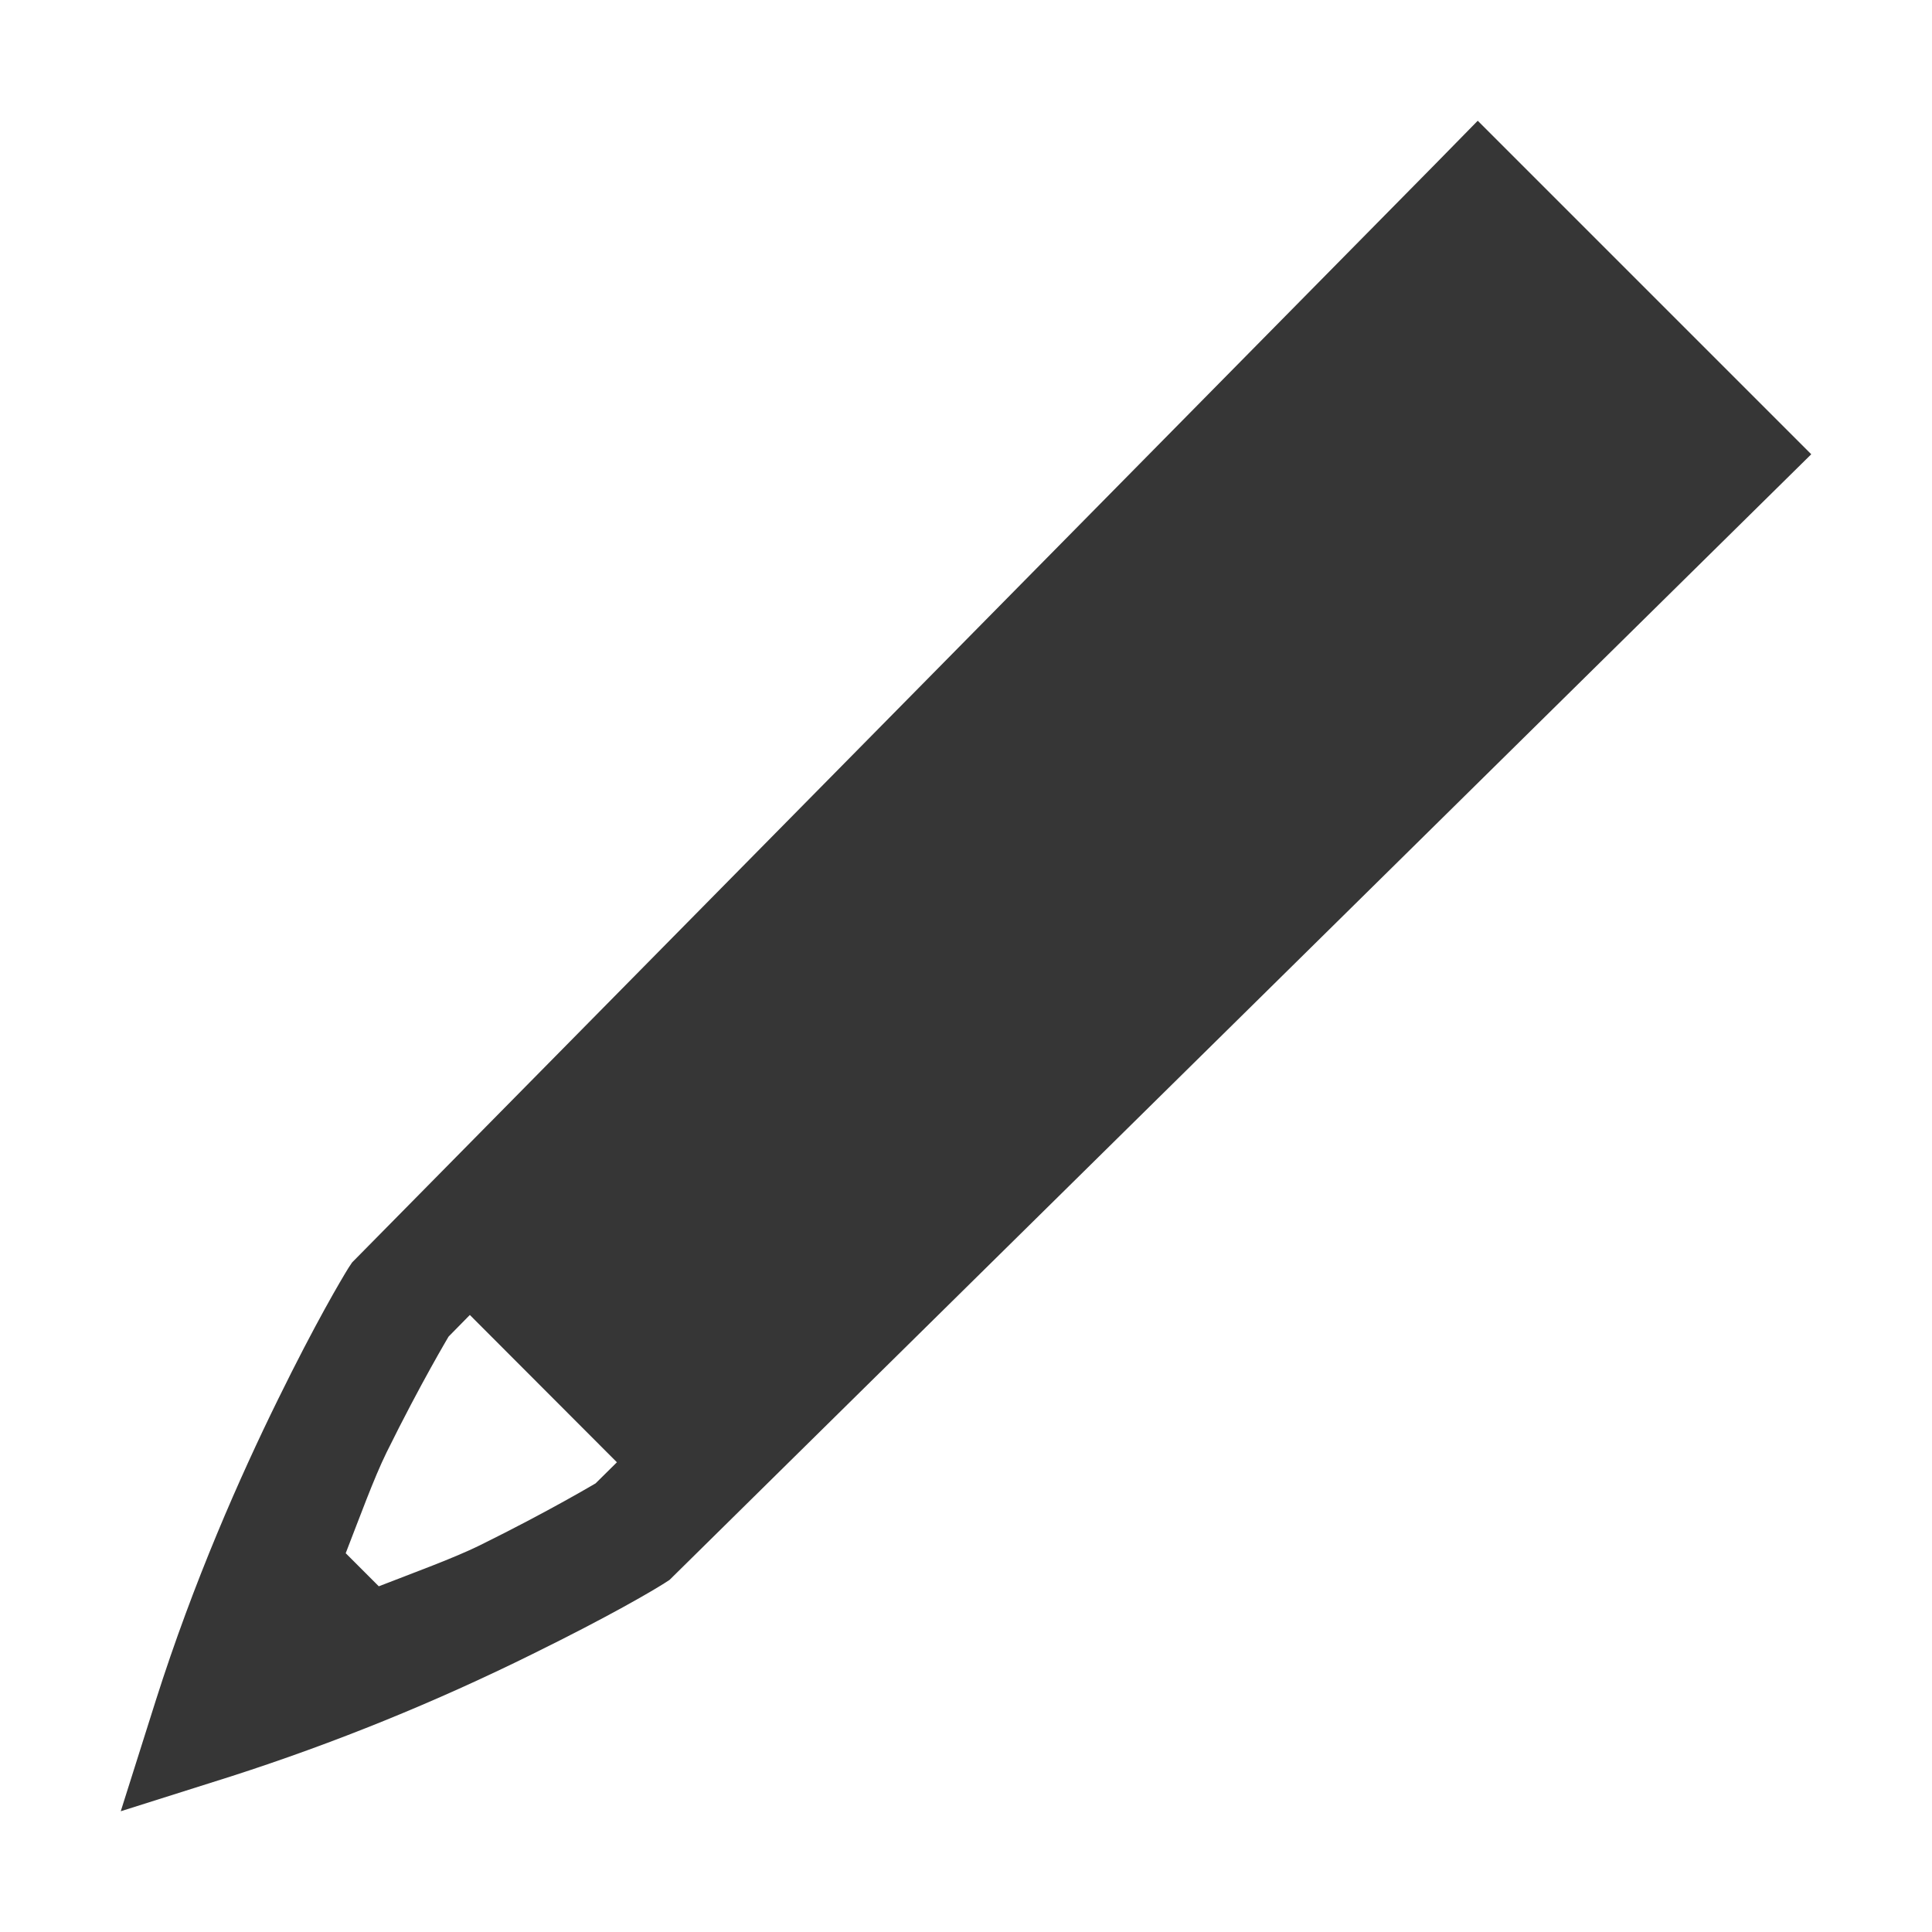
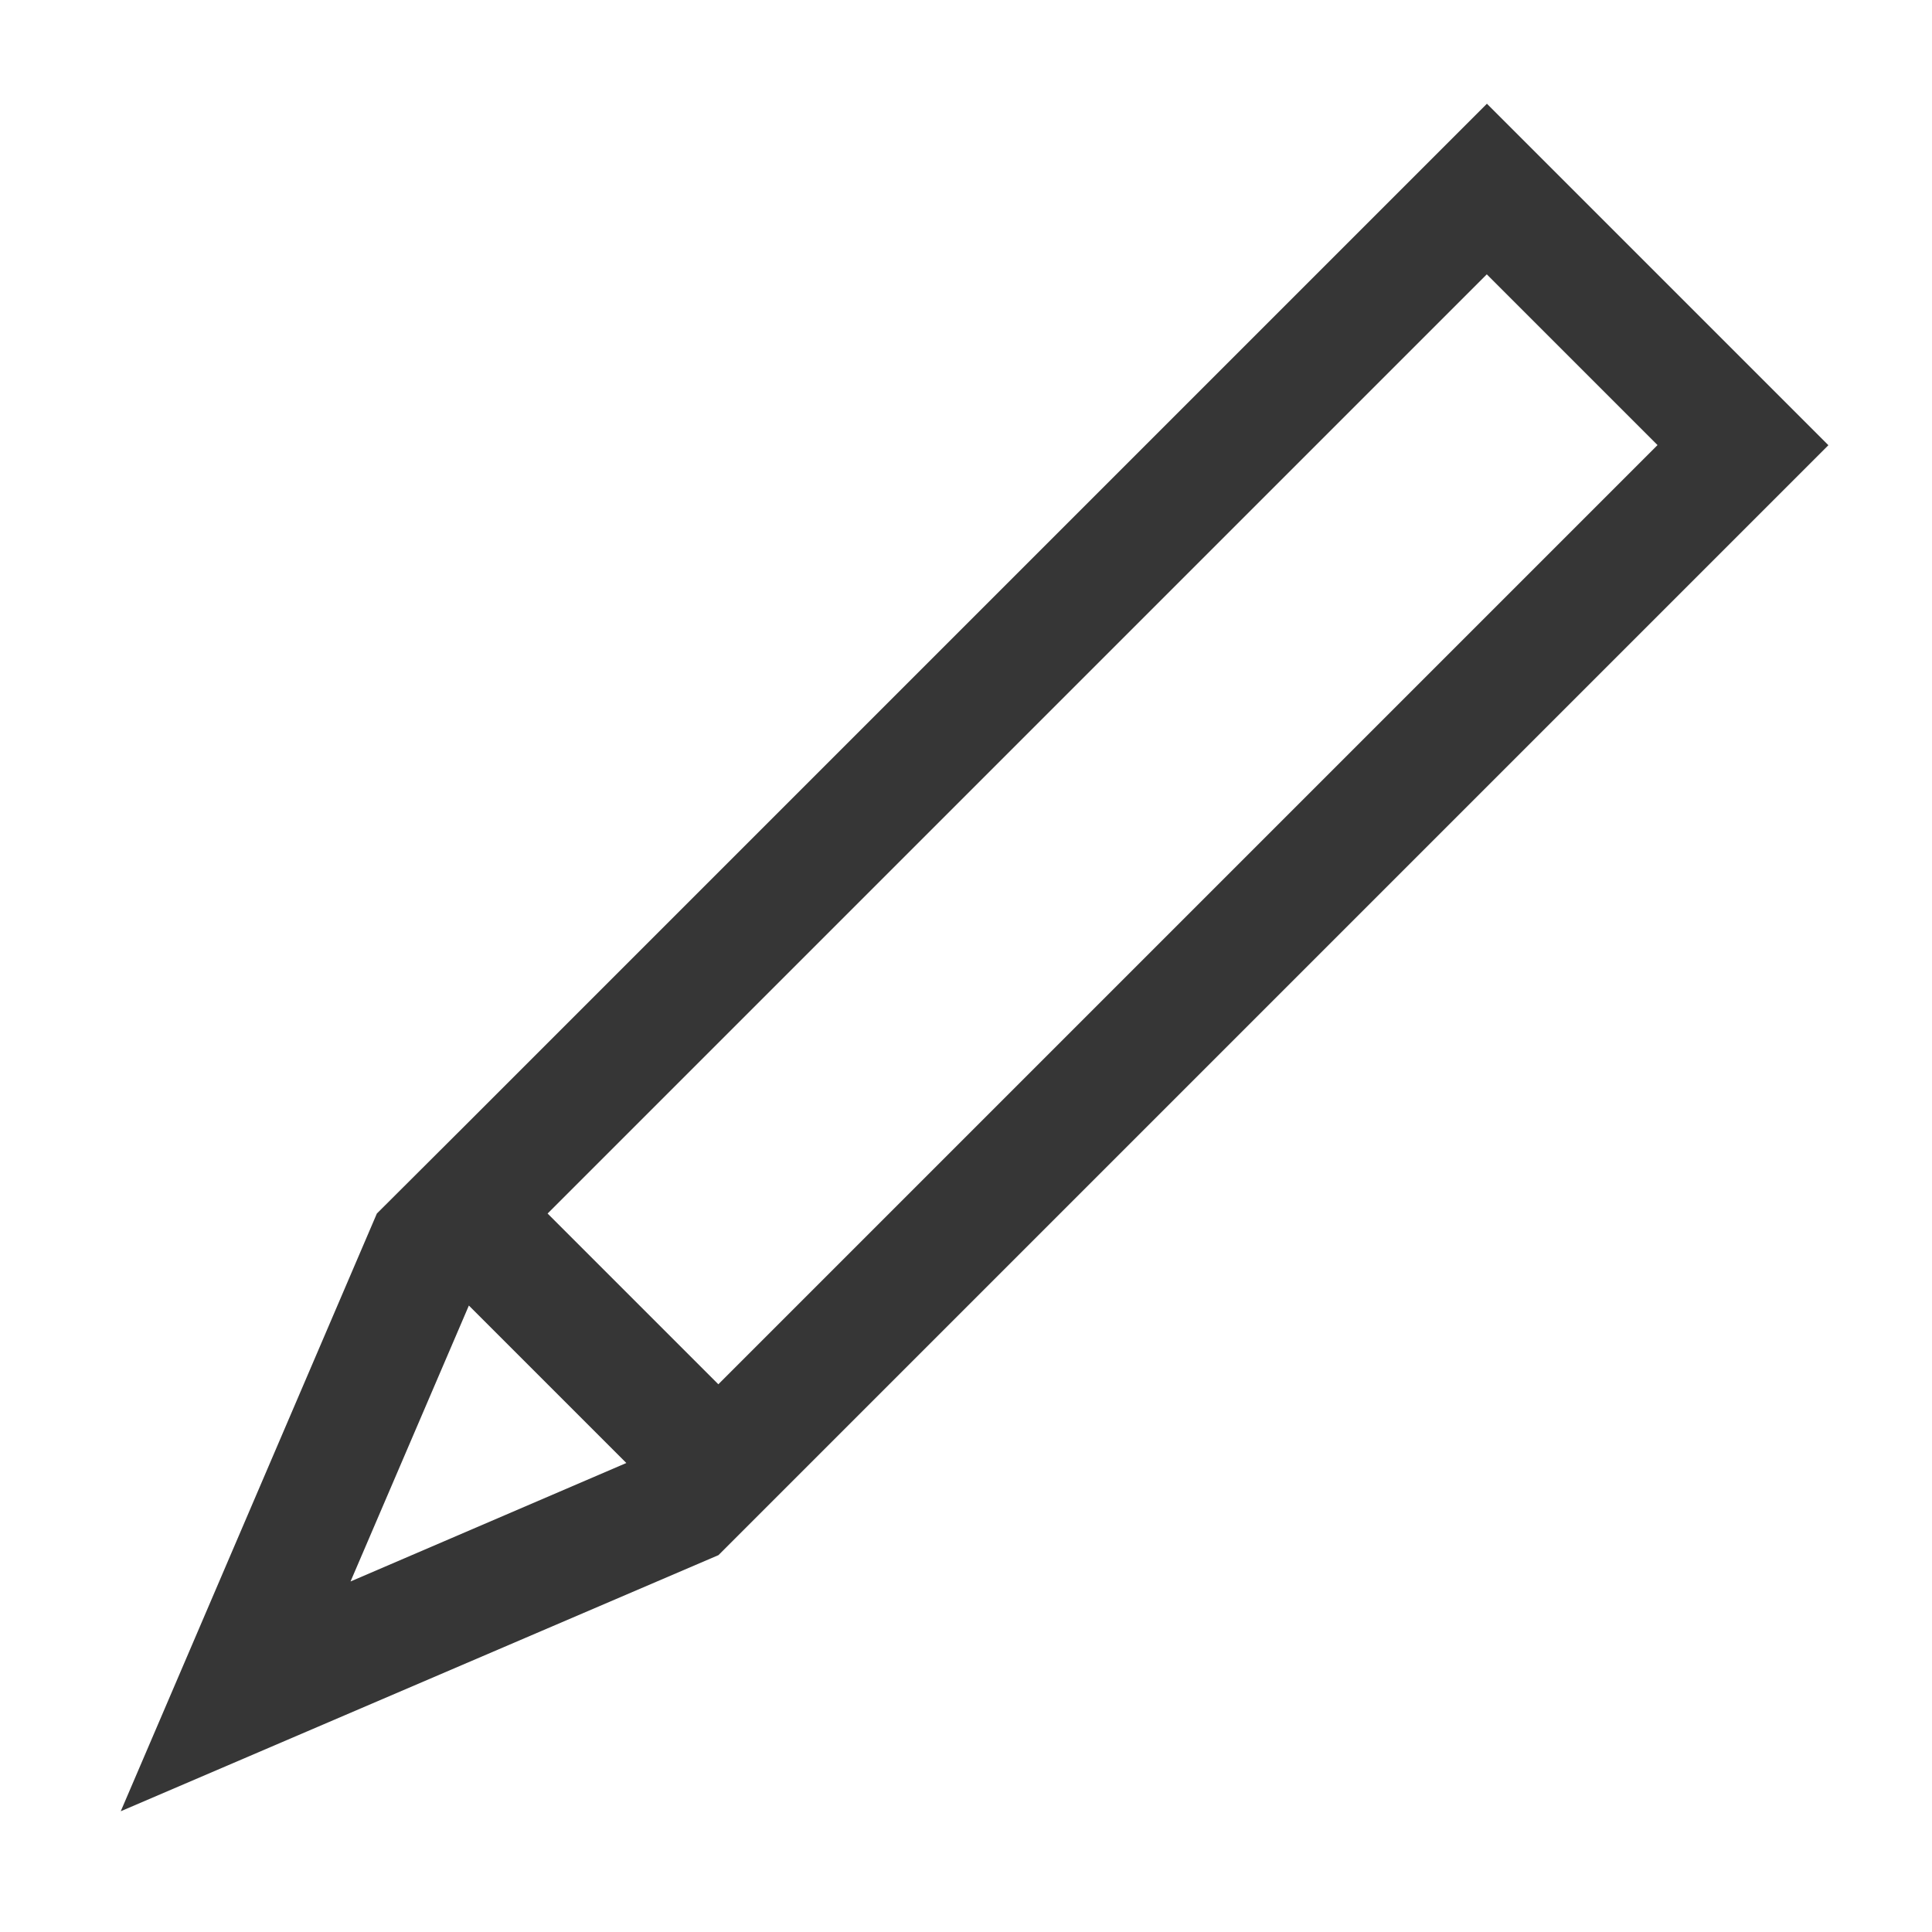
<svg xmlns="http://www.w3.org/2000/svg" width="16" height="16" version="1.1">
-   <path d="m12.238 1-0.353 0.36-8.969 9.095-0.03 0.045c-0.061 0.099-0.27 0.45-0.583 1.088-0.314 0.638-0.7 1.51-1.012 2.492l-0.291 0.92 0.92-0.291a18.163 18.163 0 0 0 2.492-1.012c0.638-0.314 0.987-0.52 1.088-0.584l0.045-0.029 9.455-9.322zm-8.347 9.89 1.218 1.22-0.177 0.175c7e-3 -5e-3 -0.379 0.227-0.961 0.514-0.214 0.105-0.536 0.222-0.834 0.338l-0.274-0.274c0.116-0.298 0.233-0.62 0.338-0.834 0.287-0.582 0.518-0.966 0.514-0.96z" fill="#363636" font-size="15" letter-spacing="0" word-spacing="0" />
+   <path d="m3.121 10.05-2.121 4.95 4.95-2.121 9.192-9.192-2.828-2.828-8.485 8.485zm1.414 0 7.778-7.778 1.414 1.414-7.778 7.778zm-0.652 0.762 1.304 1.304-2.284 0.981z" color="#000000" fill="#363636" stroke-width="2" />
</svg>
